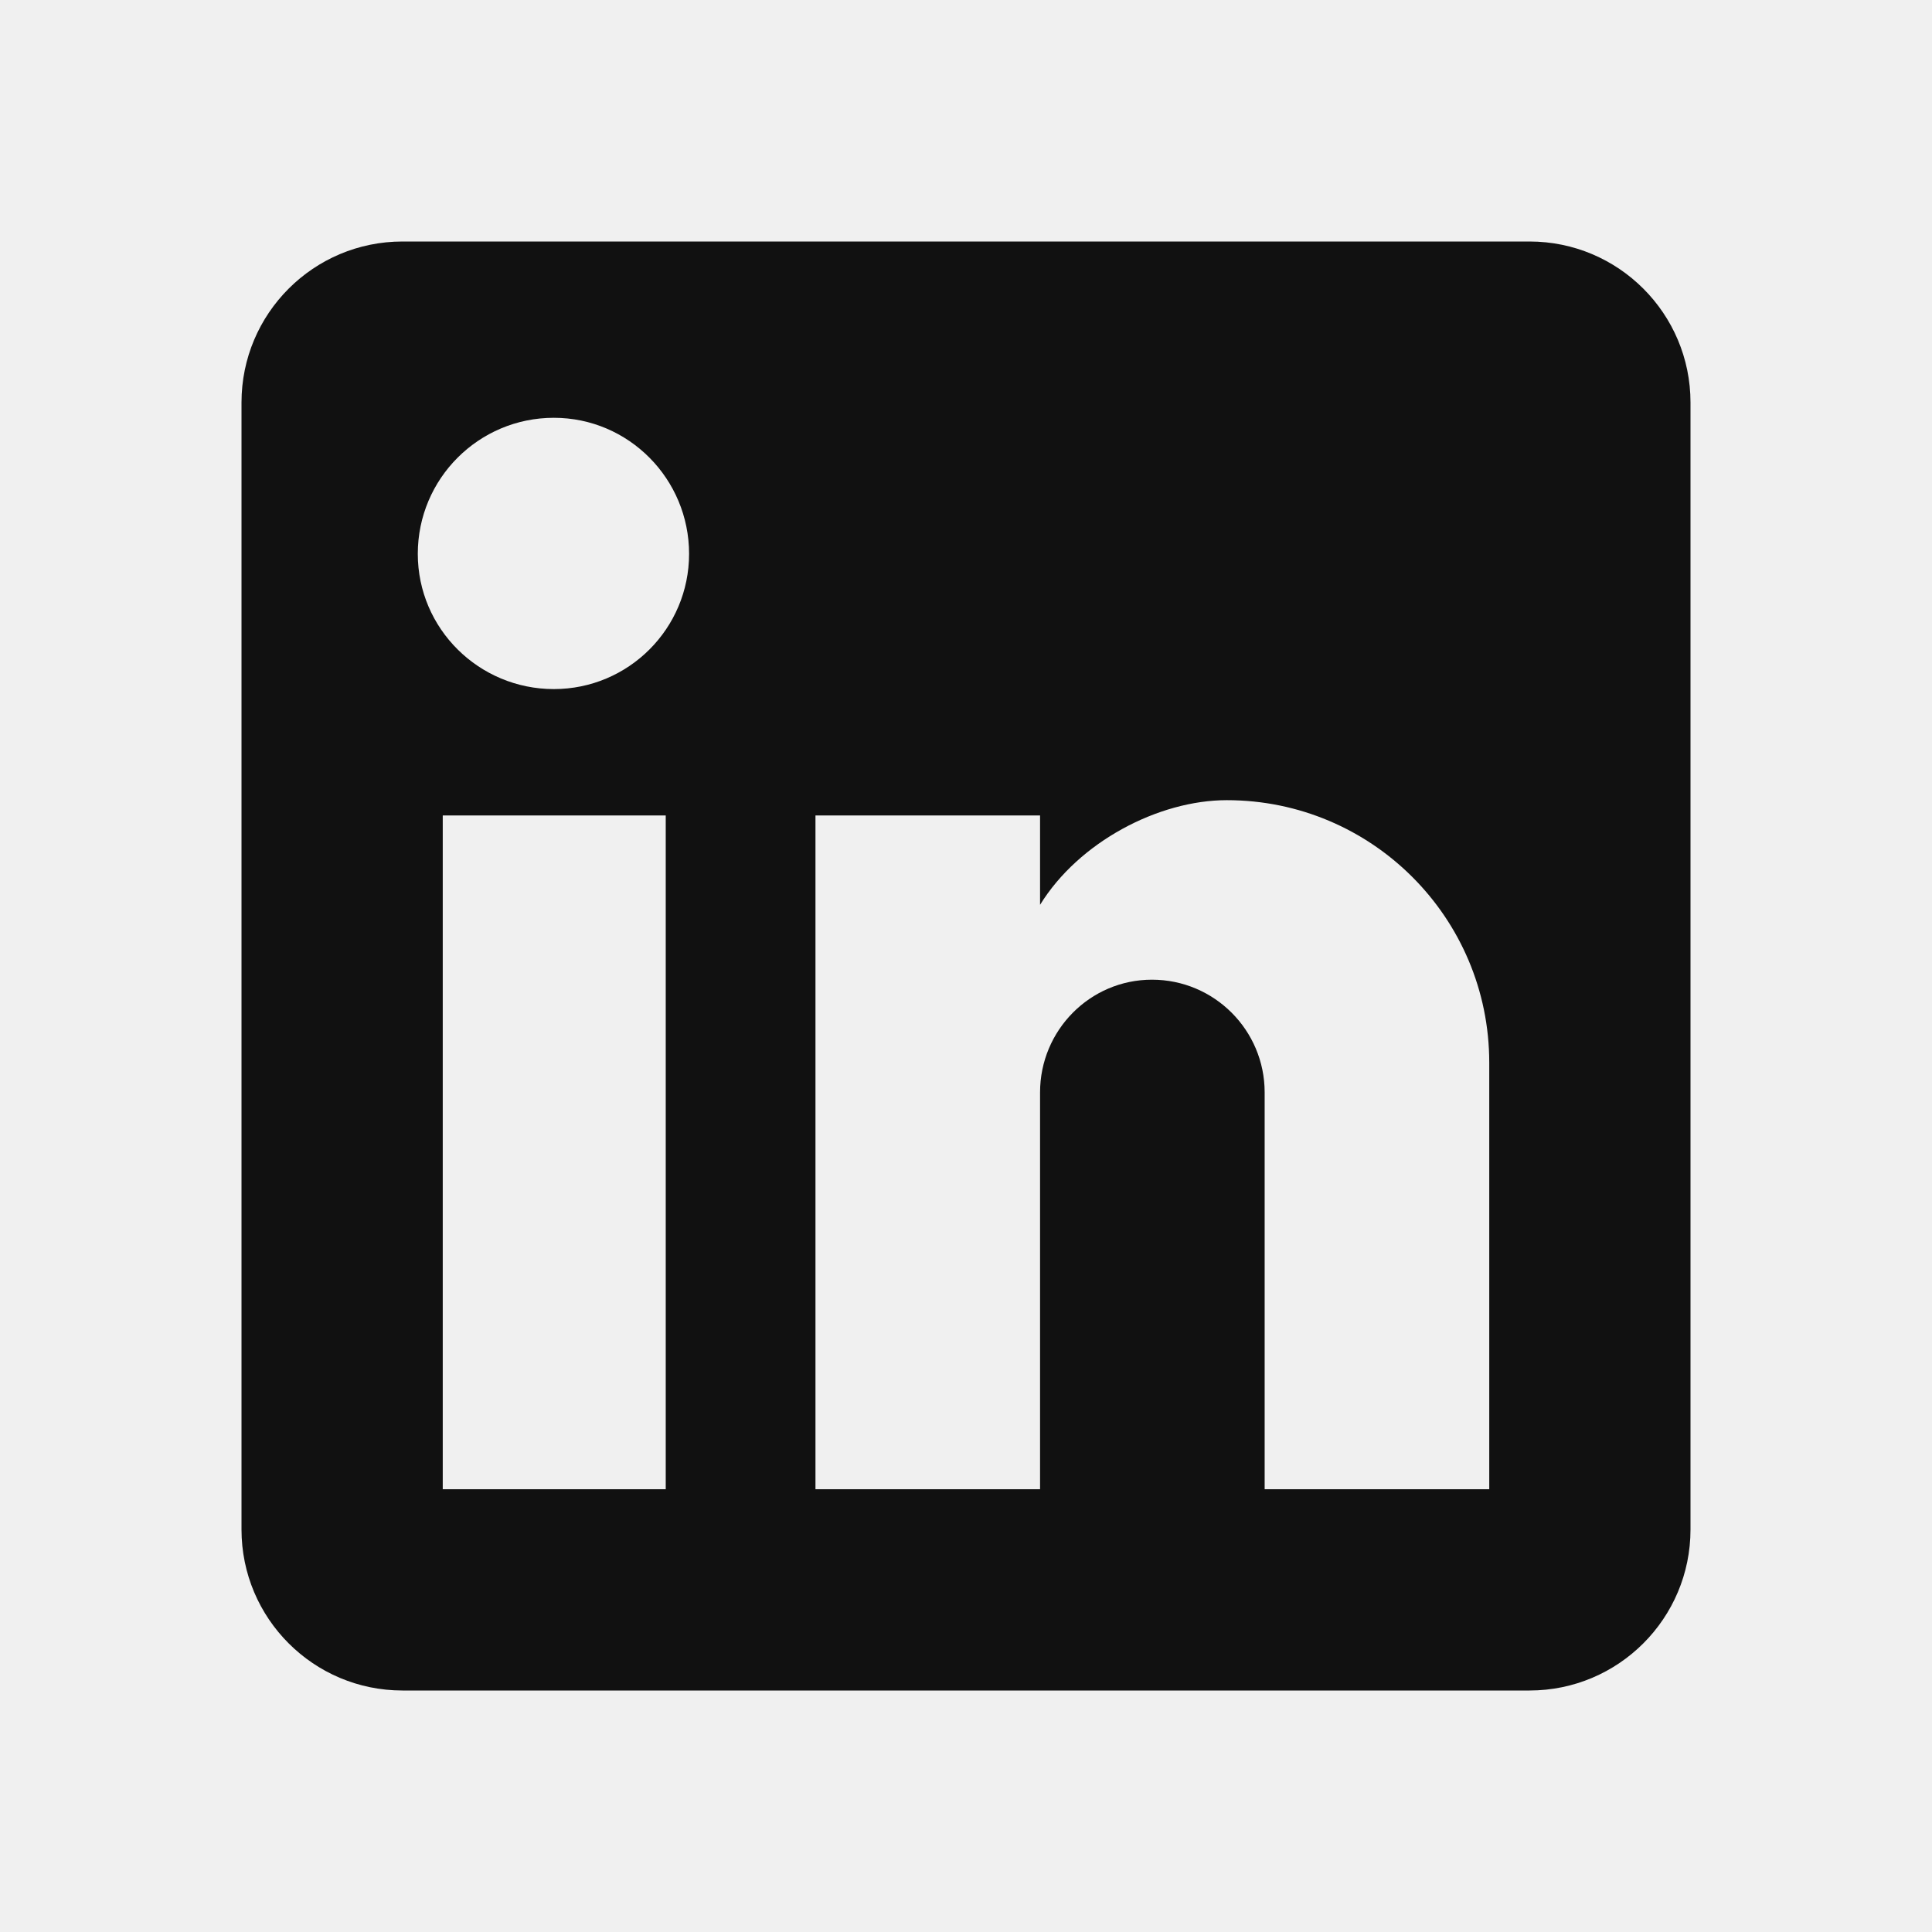
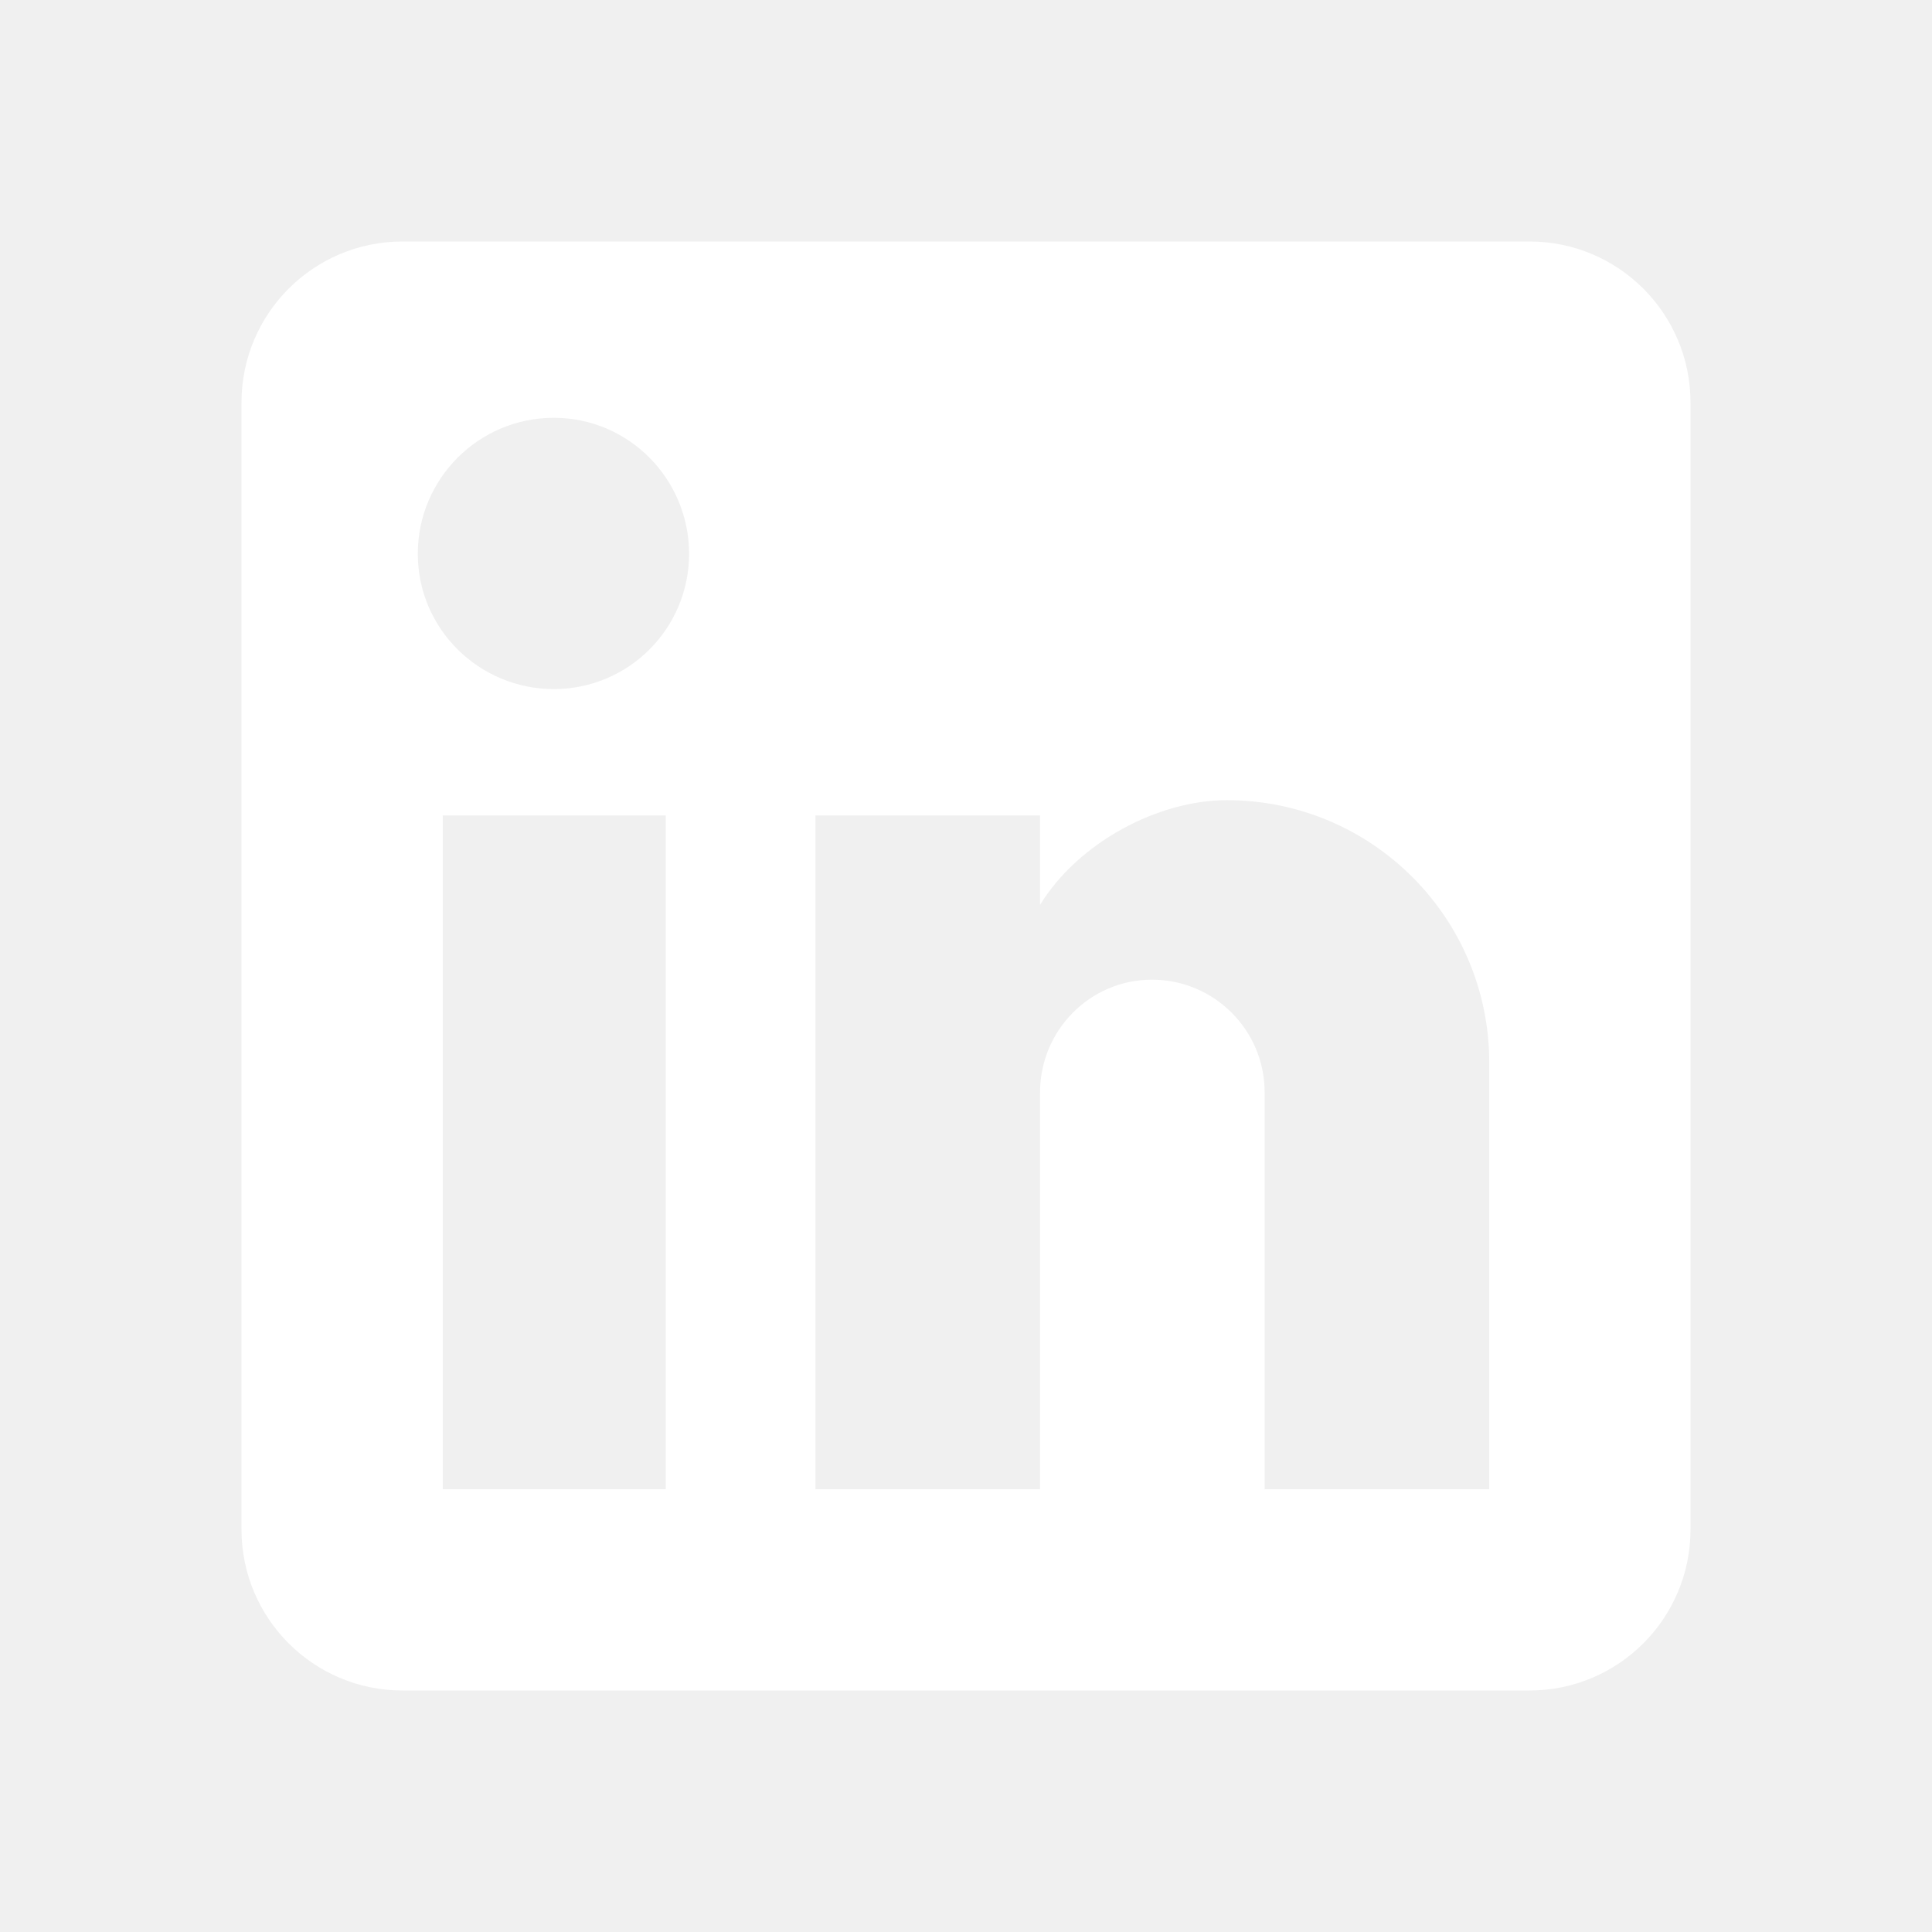
<svg xmlns="http://www.w3.org/2000/svg" width="24" height="24" viewBox="0 0 24 24">
-   <path fill="#111" d="M19 3A2 2 0 0 1 21 5V19A2 2 0 0 1 19 21H5A2 2 0 0 1 3 19V5A2 2 0 0 1 5 3H19M18.5 18.5V13.2A3.26 3.26 0 0 0 15.24 9.94C14.39 9.94 13.4 10.46 12.92 11.24V10.13H10.13V18.5H12.92V13.57C12.92 12.8 13.54 12.17 14.31 12.17A1.4 1.4 0 0 1 15.71 13.57V18.5H18.5M6.88 8.56A1.68 1.68 0 0 0 8.56 6.88C8.56 5.95 7.81 5.19 6.88 5.19A1.69 1.69 0 0 0 5.19 6.88C5.19 7.81 5.95 8.56 6.88 8.56M8.27 18.5V10.13H5.5V18.5H8.27Z" />
+   <path fill="white" d="M19 3A2 2 0 0 1 21 5V19A2 2 0 0 1 19 21H5A2 2 0 0 1 3 19V5A2 2 0 0 1 5 3H19M18.5 18.5V13.2A3.26 3.26 0 0 0 15.24 9.94C14.39 9.94 13.4 10.46 12.92 11.24V10.13H10.13V18.5H12.92V13.57C12.92 12.8 13.54 12.17 14.31 12.17A1.4 1.4 0 0 1 15.71 13.57V18.5H18.5M6.88 8.56A1.68 1.68 0 0 0 8.56 6.88C8.56 5.95 7.81 5.19 6.88 5.19A1.69 1.69 0 0 0 5.19 6.88C5.19 7.81 5.95 8.56 6.88 8.56M8.27 18.5V10.13H5.5V18.5H8.27Z" />
</svg>
